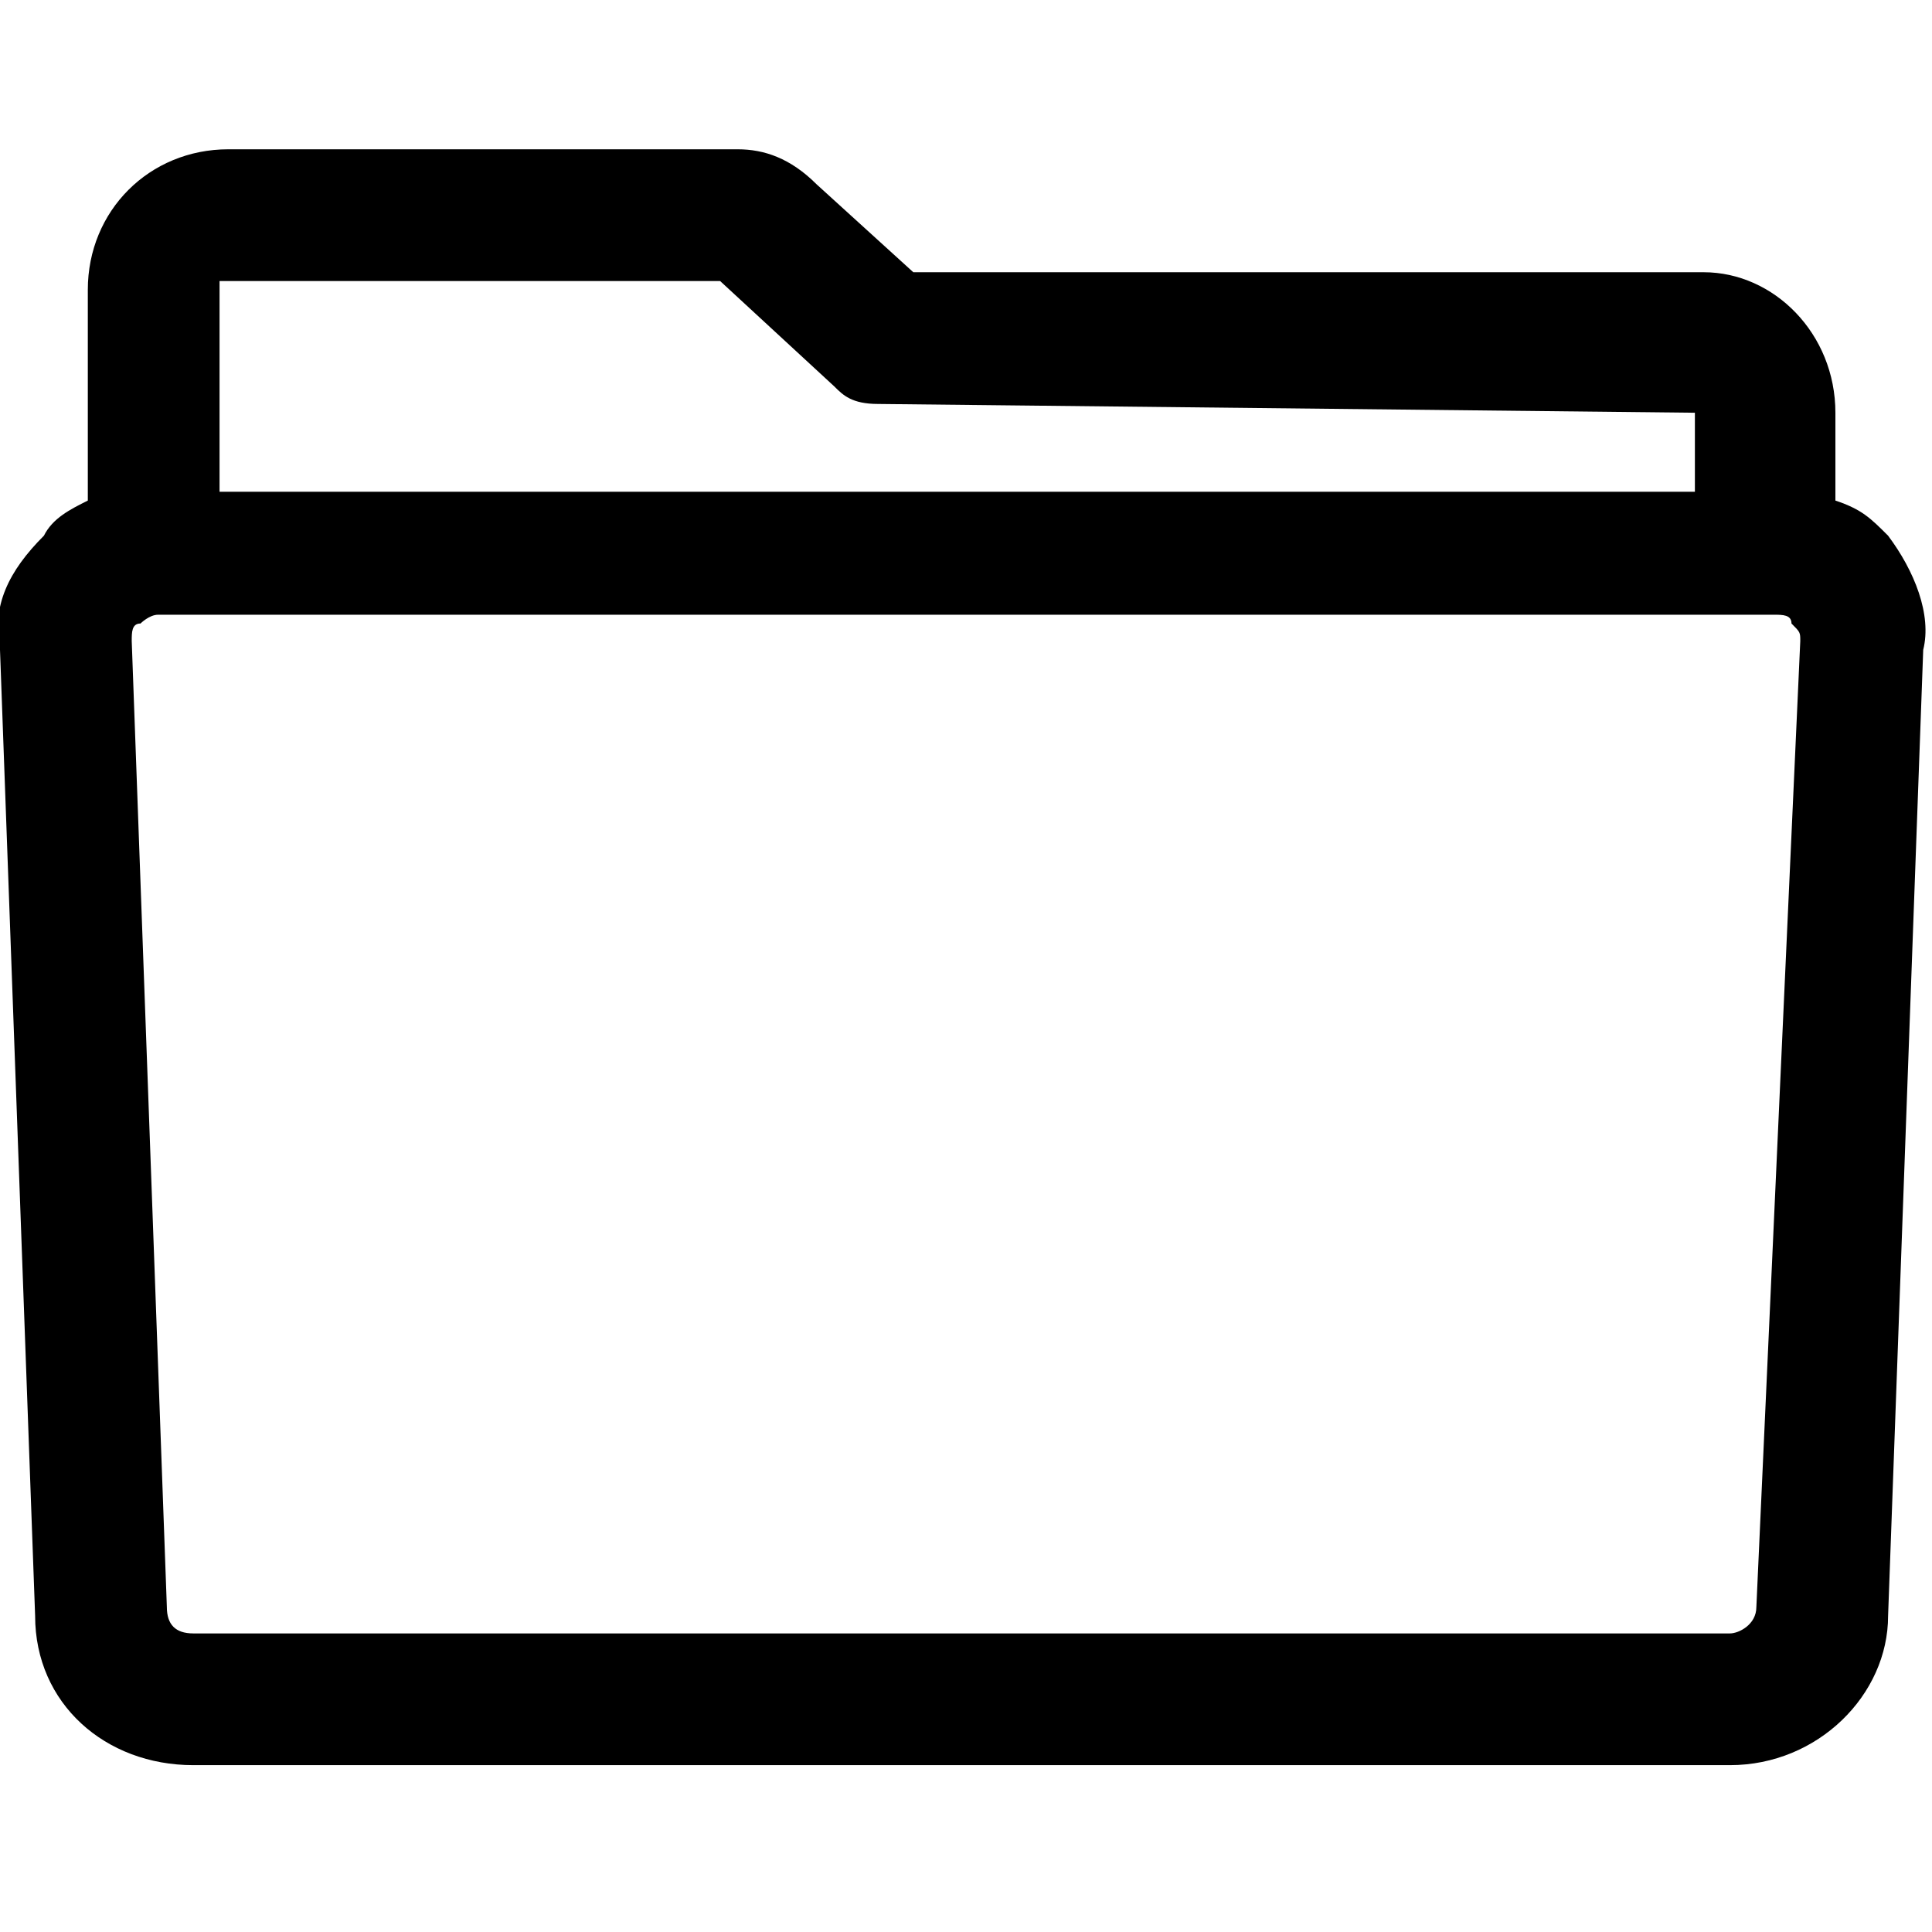
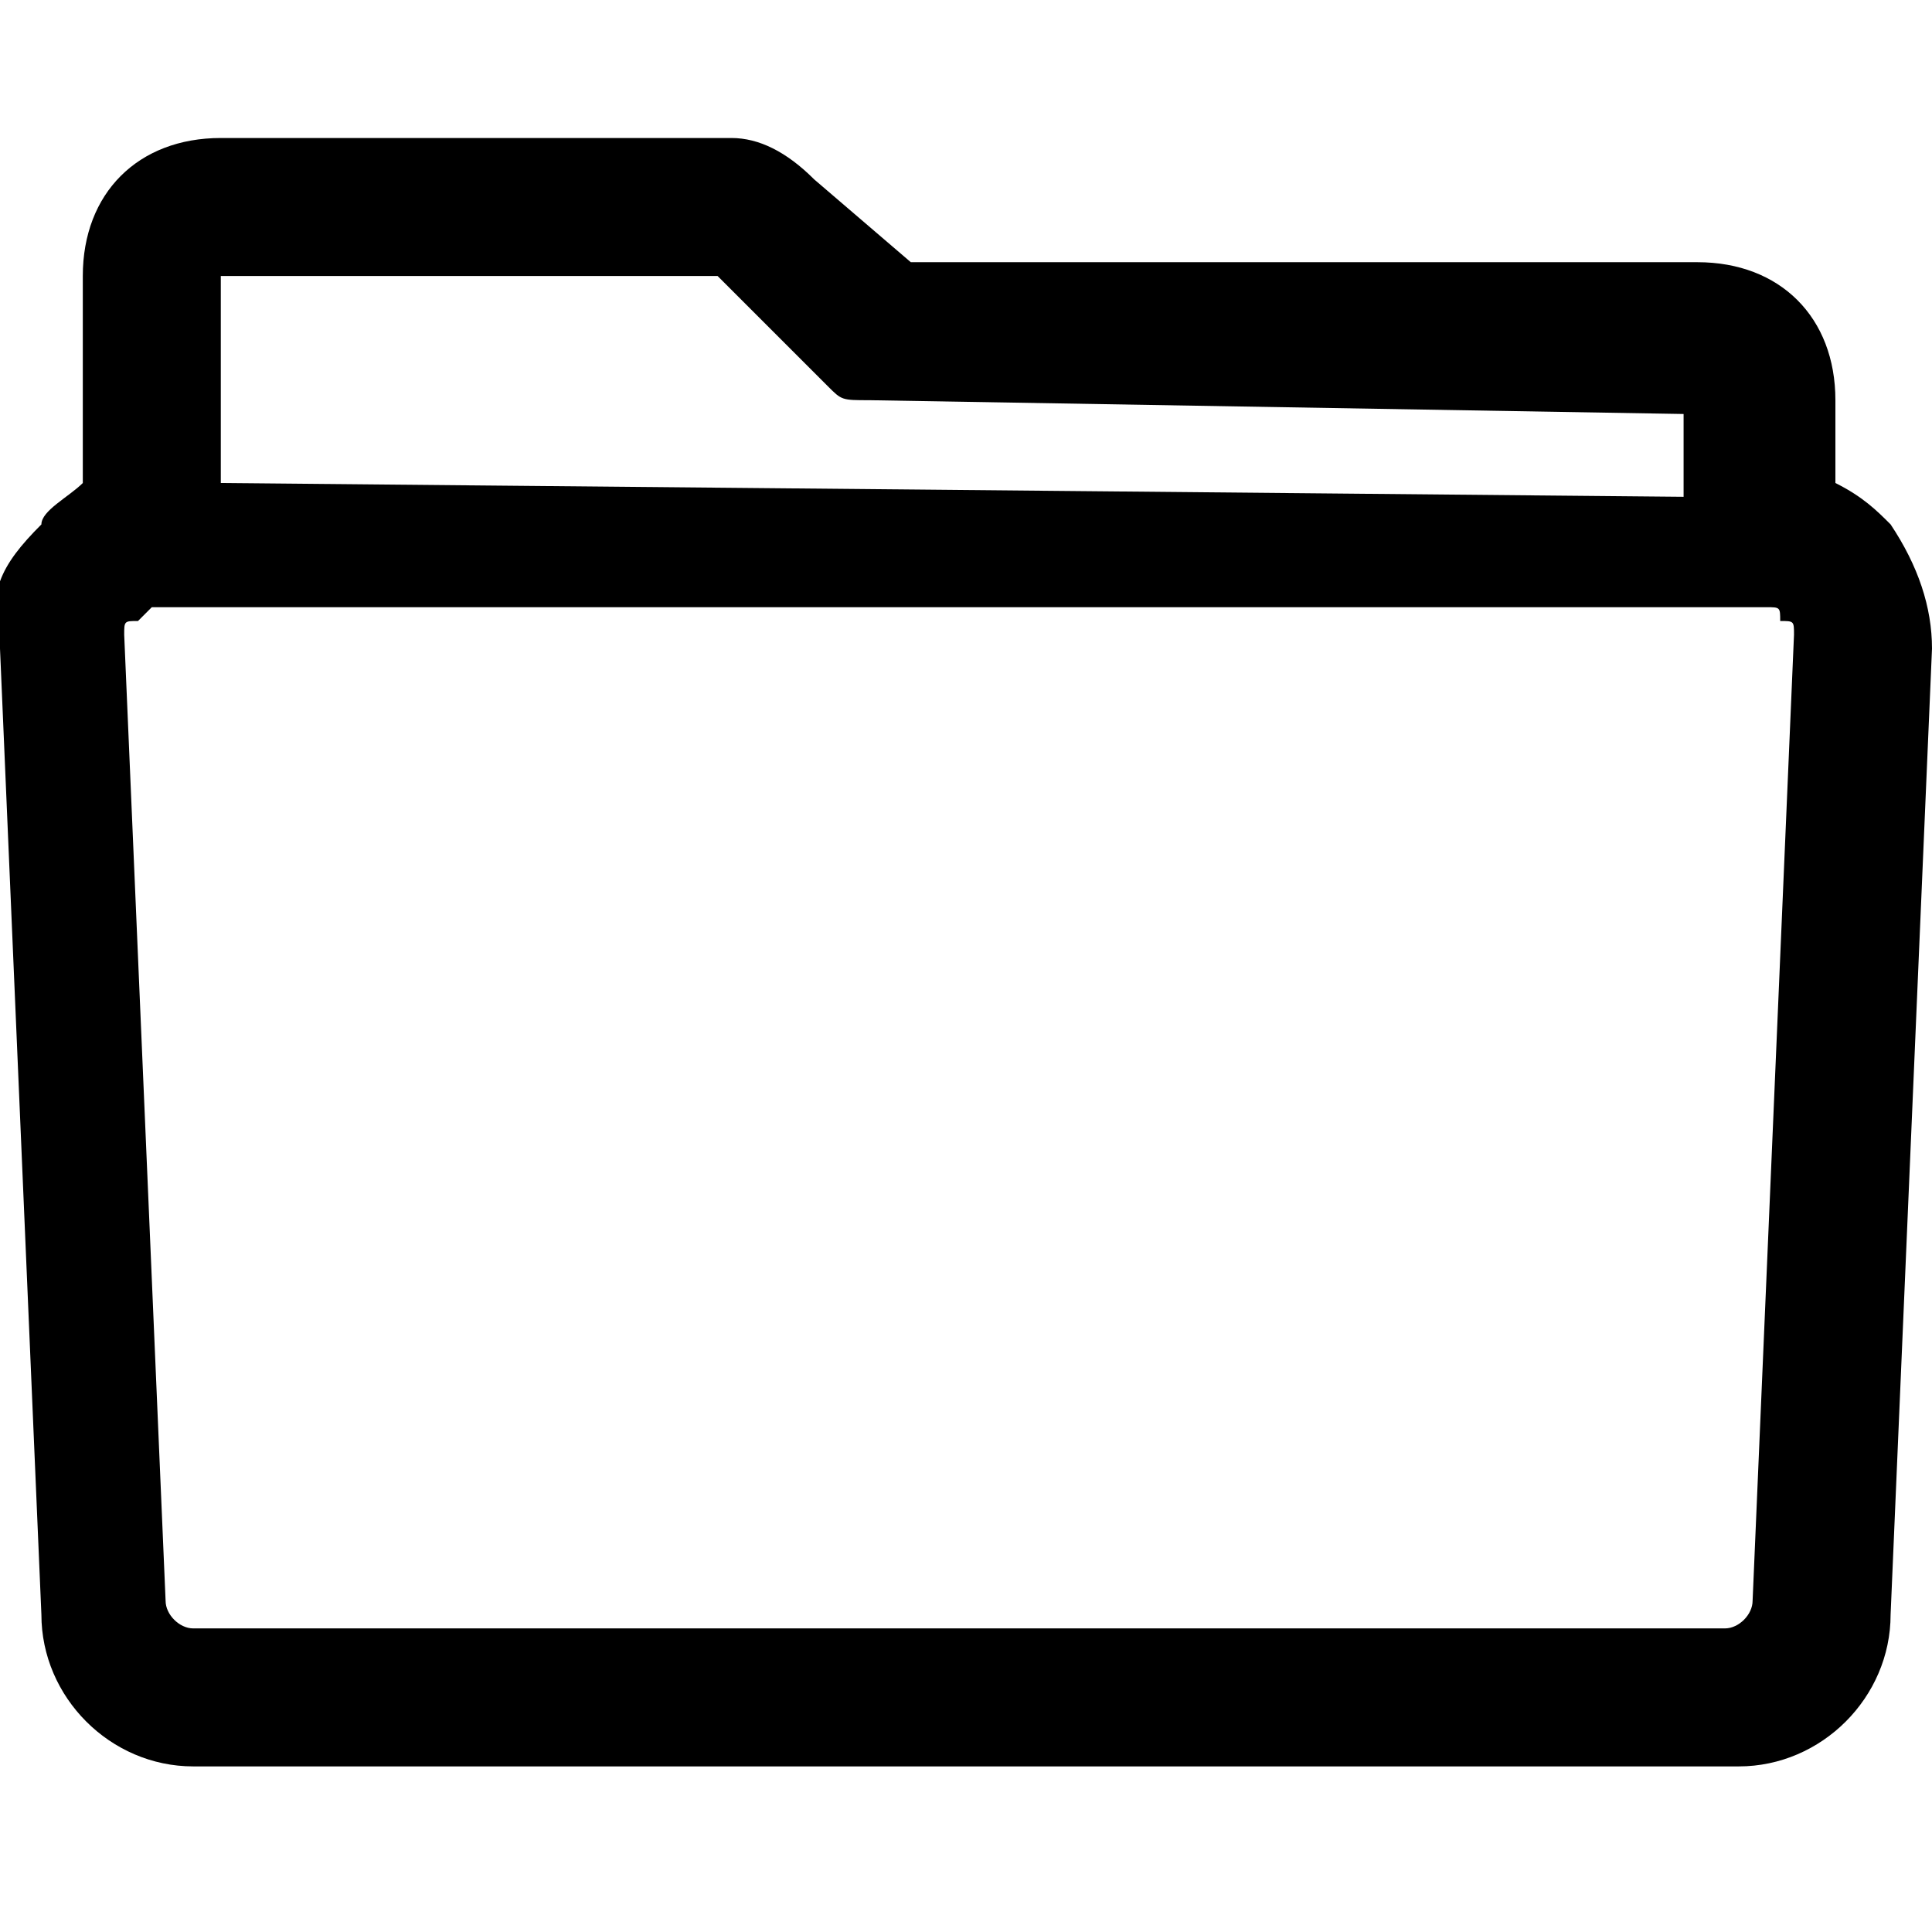
- <svg xmlns="http://www.w3.org/2000/svg" version="1.1" id="Layer_1" x="0px" y="0px" viewBox="0 0 22 22" style="enable-background:new 0 0 22 22;" xml:space="preserve">
-   <path d="M21.5,6.1c-0.2-0.2-0.3-0.3-0.6-0.4V4.7c0-0.9-0.7-1.6-1.5-1.6h-9l-1.1-1C9,1.8,8.7,1.7,8.4,1.7H2.6C1.7,1.7,1,2.4,1,3.3  v2.4C0.8,5.8,0.6,5.9,0.5,6.1C0.1,6.5-0.1,6.9,0,7.4l0.4,11c0,1,0.8,1.7,1.8,1.7h17.5c1,0,1.8-0.8,1.8-1.7l0.4-11  C22,7,21.8,6.5,21.5,6.1z M20.5,7.3l-0.5,11c0,0.2-0.2,0.3-0.3,0.3H2.2c-0.2,0-0.3-0.1-0.3-0.3l-0.4-11c0-0.1,0-0.2,0.1-0.2  C1.6,7.1,1.7,7,1.8,7h18.4c0.1,0,0.2,0,0.2,0.1C20.5,7.2,20.5,7.2,20.5,7.3z M2.5,5.5V3.3l0-0.1h5.7l1.3,1.2  c0.1,0.1,0.2,0.2,0.5,0.2l9.3,0.1v0.9H2.5z" />
+ <svg xmlns="http://www.w3.org/2000/svg" version="1.1" id="Layer_1" x="0px" y="0px" viewBox="0 0 14 14" style="enable-background:new 0 0 14 14;" xml:space="preserve">
+   <path d="M13.7,3.8c-0.1-0.1-0.2-0.2-0.4-0.3V2.9c0-0.6-0.4-1-1-1H6.6L5.9,1.3C5.7,1.1,5.5,1,5.3,1H1.6c-0.6,0-1,0.4-1,1v1.5  C0.5,3.6,0.3,3.7,0.3,3.8C0,4.1-0.1,4.3,0,4.7l0.3,7c0,0.6,0.5,1.1,1.1,1.1h11.2c0.6,0,1.1-0.5,1.1-1.1l0.3-7  C14,4.4,13.9,4.1,13.7,3.8z M13,4.6l-0.3,7c0,0.1-0.1,0.2-0.2,0.2H1.4c-0.1,0-0.2-0.1-0.2-0.2l-0.3-7c0-0.1,0-0.1,0.1-0.1  c0,0,0.1-0.1,0.1-0.1h11.7c0.1,0,0.1,0,0.1,0.1C13,4.5,13,4.5,13,4.6z M1.6,3.5V2.1V2h3.6L6,2.8c0.1,0.1,0.1,0.1,0.3,0.1l5.9,0.1  v0.6L1.6,3.5L1.6,3.5z" />
</svg>
